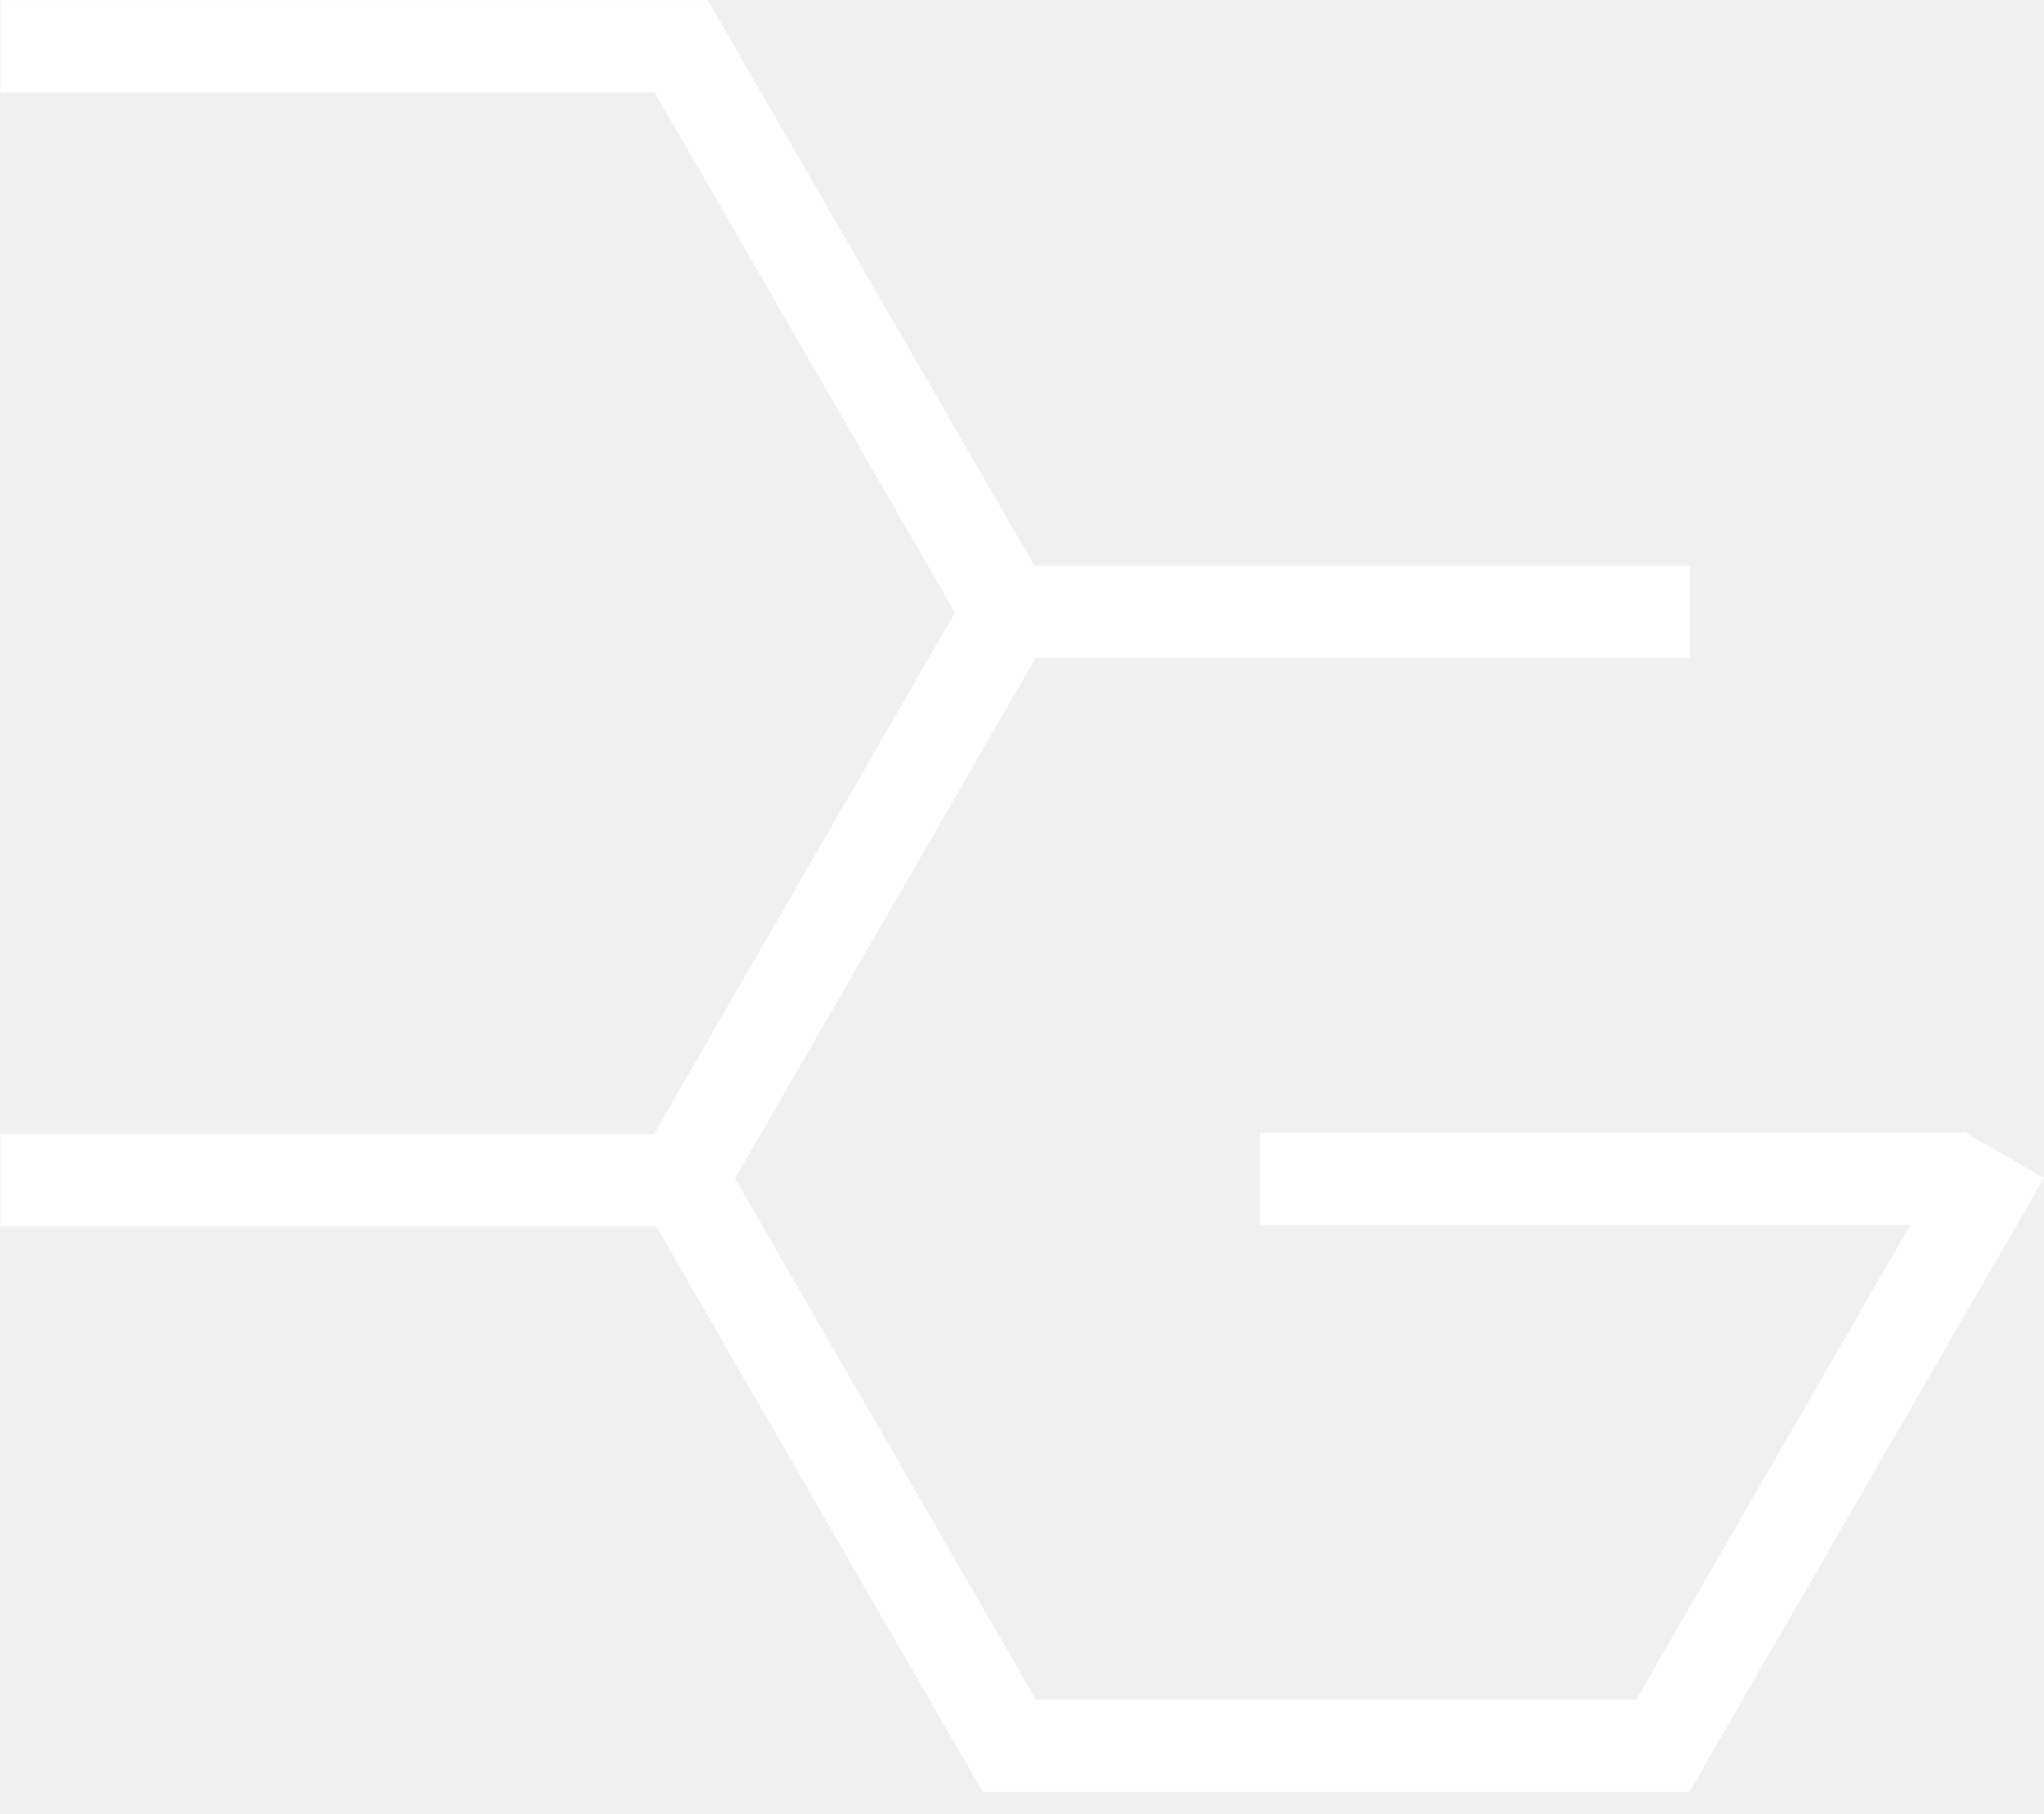
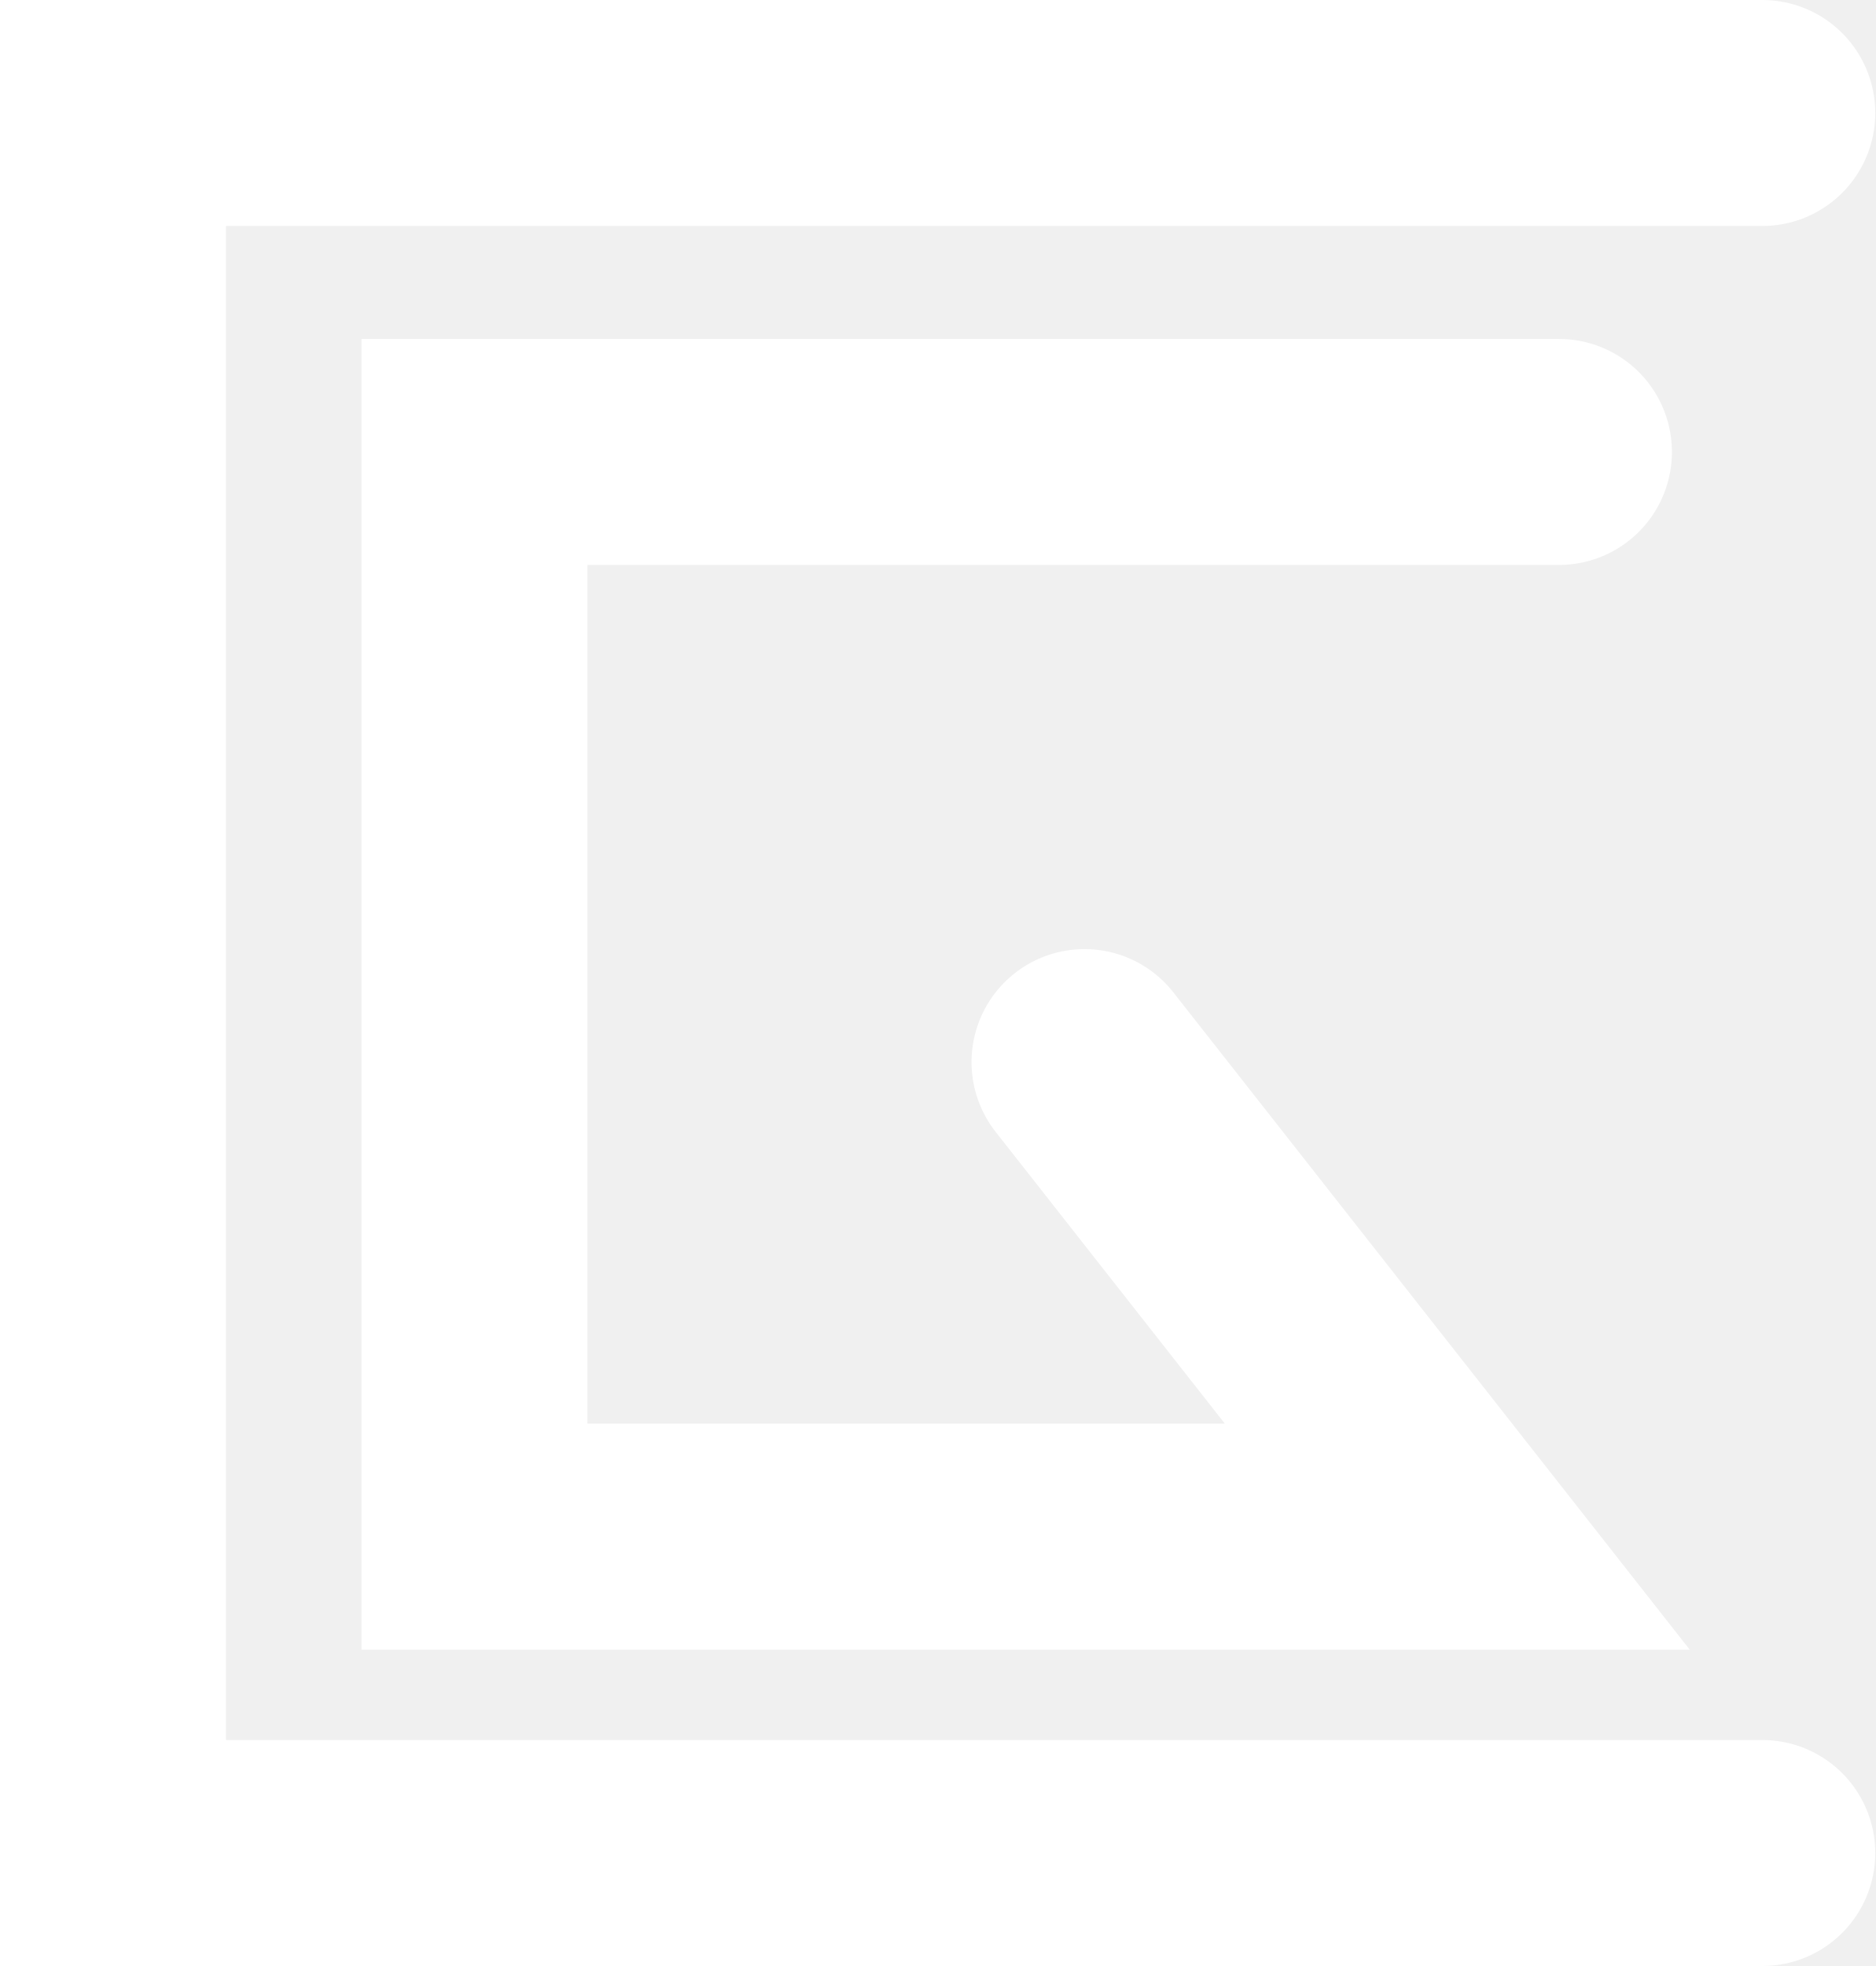
- <svg xmlns="http://www.w3.org/2000/svg" width="2541" height="2255" xml:space="preserve" overflow="hidden">
-   <defs>
-     <clipPath id="clip0">
-       <rect x="674" y="124" width="2541" height="2255" />
-     </clipPath>
-   </defs>
-   <g clip-path="url(#clip0)" transform="translate(-674 -124)">
-     <path d="M674.5 181.5 1553.7 181.5" stroke="#FFFFFF" stroke-width="114.583" stroke-miterlimit="8" fill="none" fill-rule="evenodd" />
-     <path d="M1504.7 153.536 1944.3 914.943" stroke="#FFFFFF" stroke-width="114.583" stroke-miterlimit="8" fill="none" fill-rule="evenodd" />
-     <path d="M1504.7 1617.9 1944.3 856.492" stroke="#FFFFFF" stroke-width="114.583" stroke-miterlimit="8" fill="none" fill-rule="evenodd" />
-     <path d="M674.5 1591.5 1553.7 1591.5" stroke="#FFFFFF" stroke-width="114.583" stroke-miterlimit="8" fill="none" fill-rule="evenodd" />
-     <path d="M2774.7 2294.5 1895.5 2294.5" stroke="#FFFFFF" stroke-width="114.583" stroke-miterlimit="8" fill="none" fill-rule="evenodd" />
-     <path d="M1944.3 2321.46 1504.7 1560.06" stroke="#FFFFFF" stroke-width="114.583" stroke-miterlimit="8" fill="none" fill-rule="evenodd" />
-     <path d="M1944.3 857.101 1504.7 1618.51" stroke="#FFFFFF" stroke-width="114.583" stroke-miterlimit="8" fill="none" fill-rule="evenodd" />
-     <path d="M2774.7 884.5 1895.5 884.5" stroke="#FFFFFF" stroke-width="114.583" stroke-miterlimit="8" fill="none" fill-rule="evenodd" />
-     <path d="M3165.2 1560.06 2725.6 2321.46" stroke="#FFFFFF" stroke-width="114.583" stroke-miterlimit="8" fill="none" fill-rule="evenodd" />
-     <path d="M3119.7 1589.5 2240.5 1589.5" stroke="#FFFFFF" stroke-width="114.583" stroke-miterlimit="8" fill="none" fill-rule="evenodd" />
-   </g>
+ <svg xmlns="http://www.w3.org/2000/svg" width="166" height="174" viewBox="0 0 166 174" fill="none">
+   <path d="M156 10H10V164H156M138 40H42V136H129L96 94" stroke="white" stroke-width="20" stroke-linecap="round" />
</svg>
